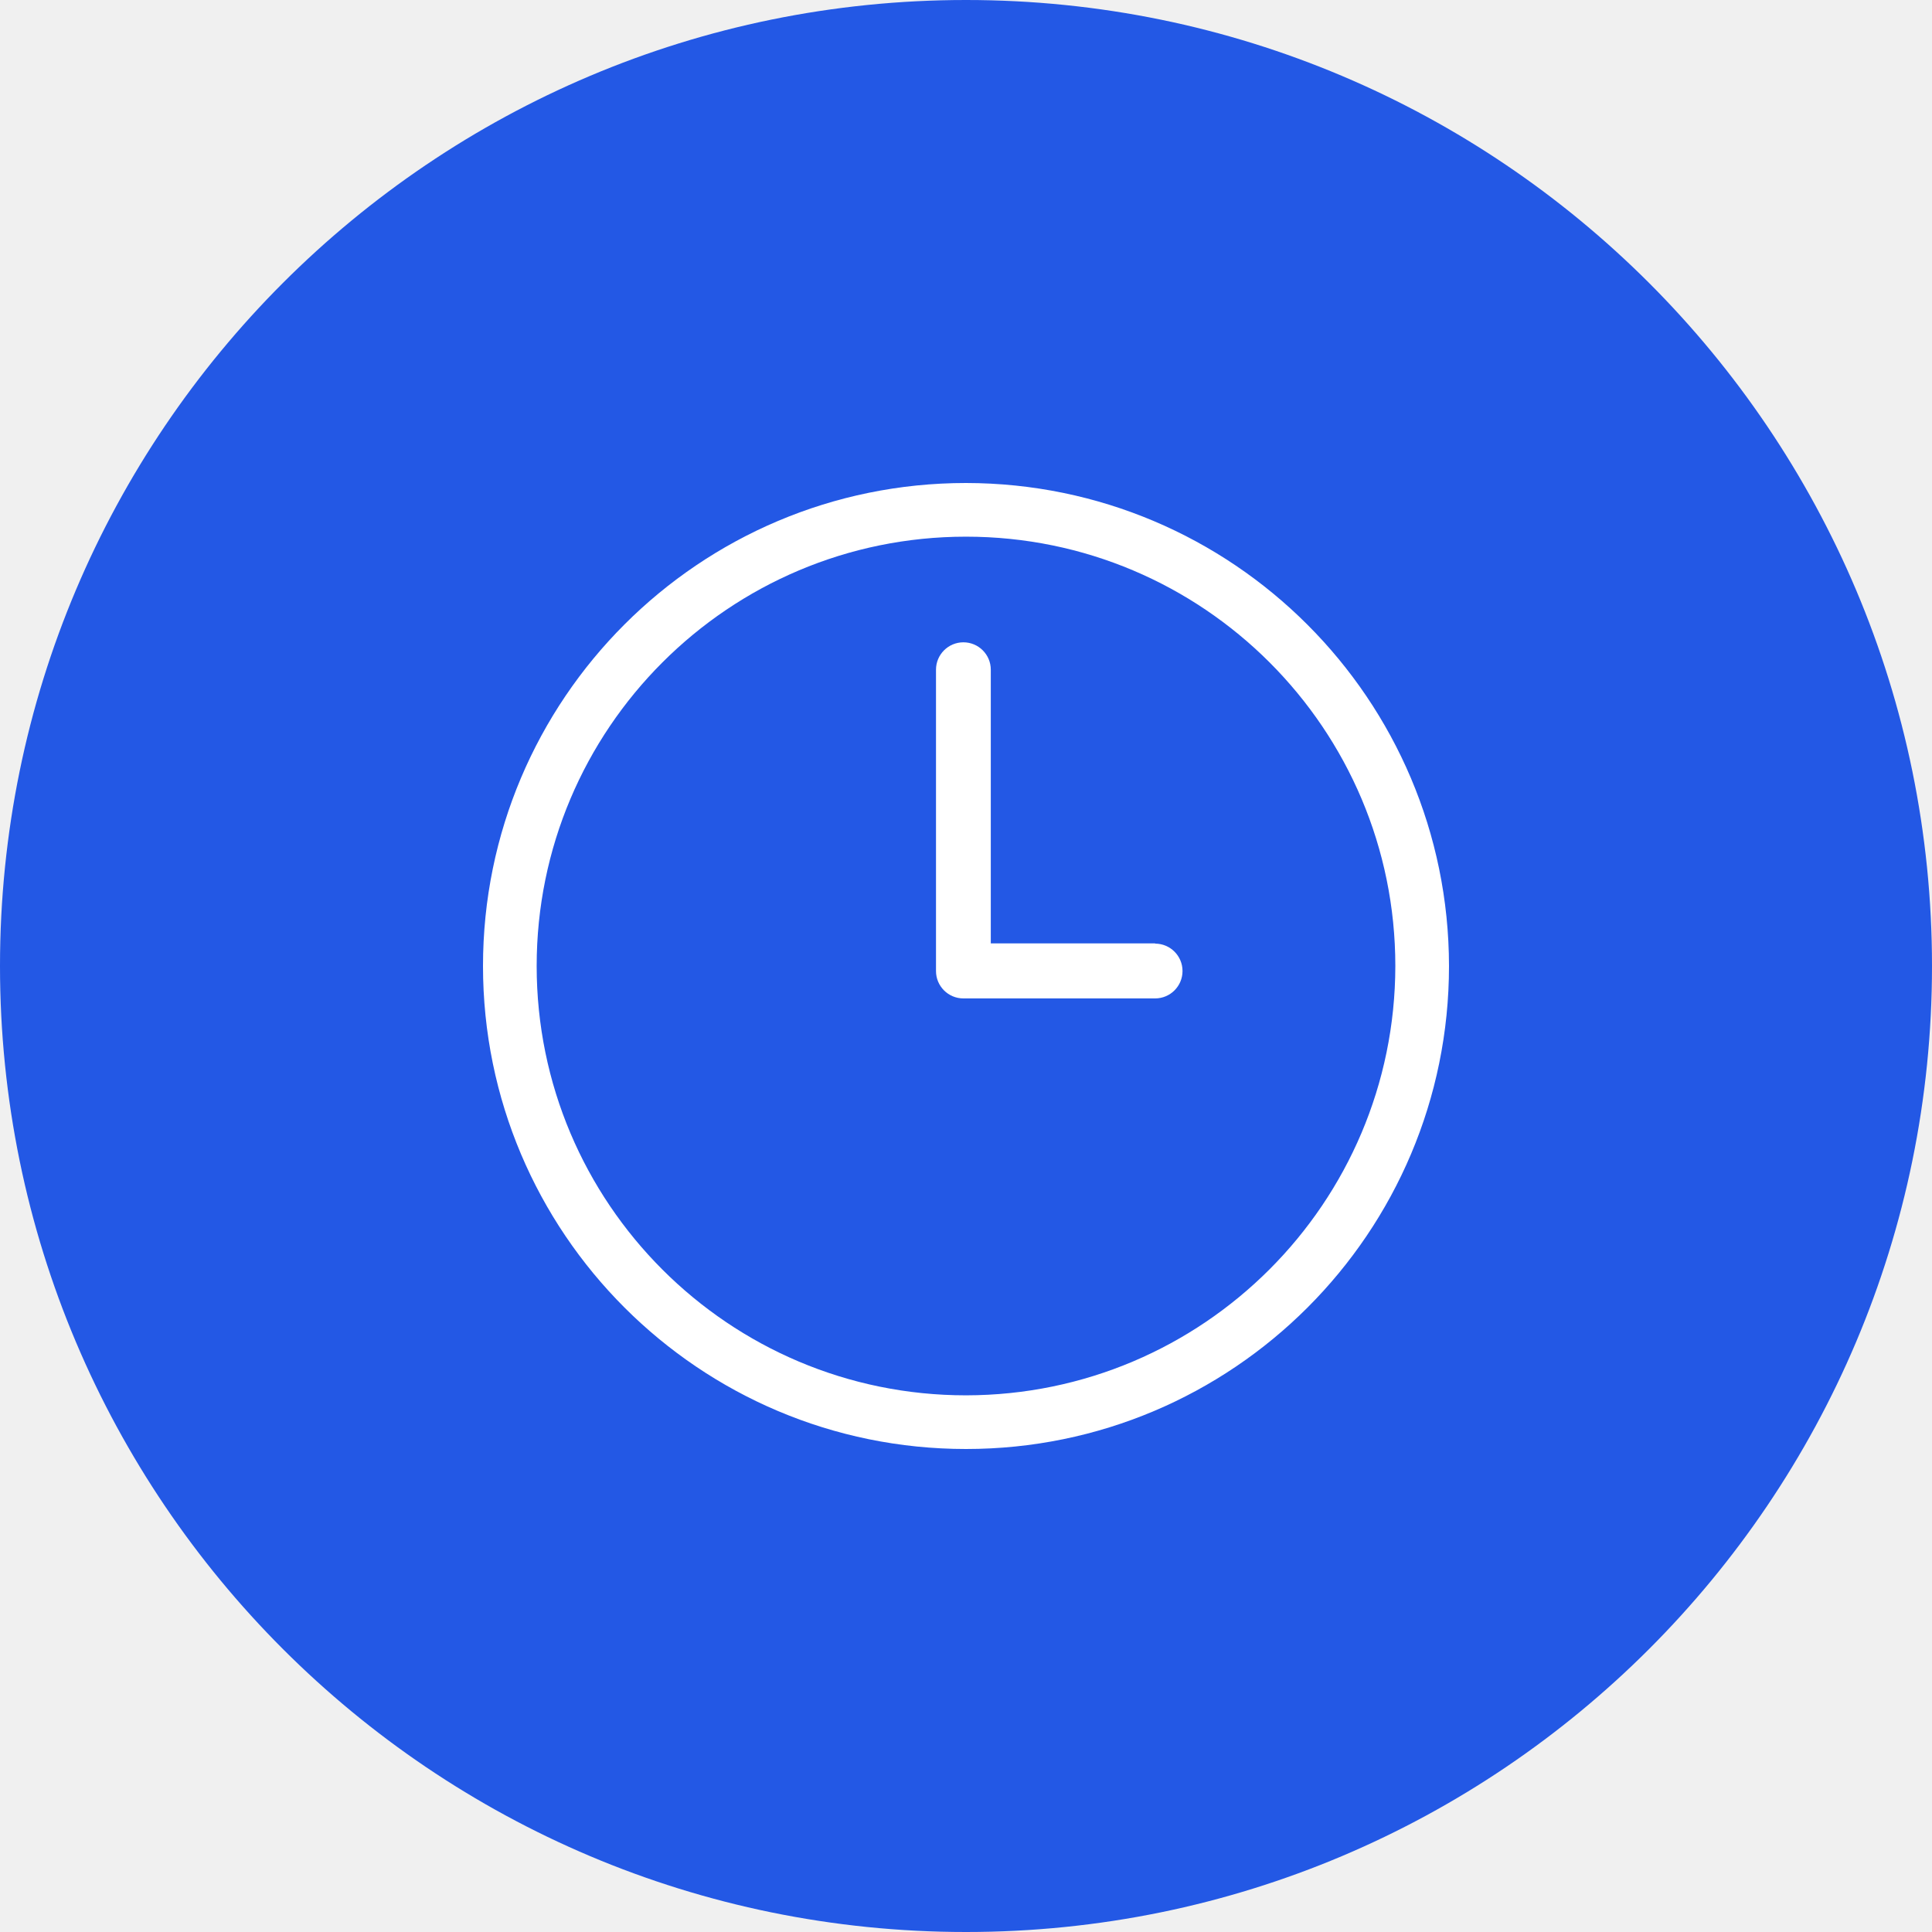
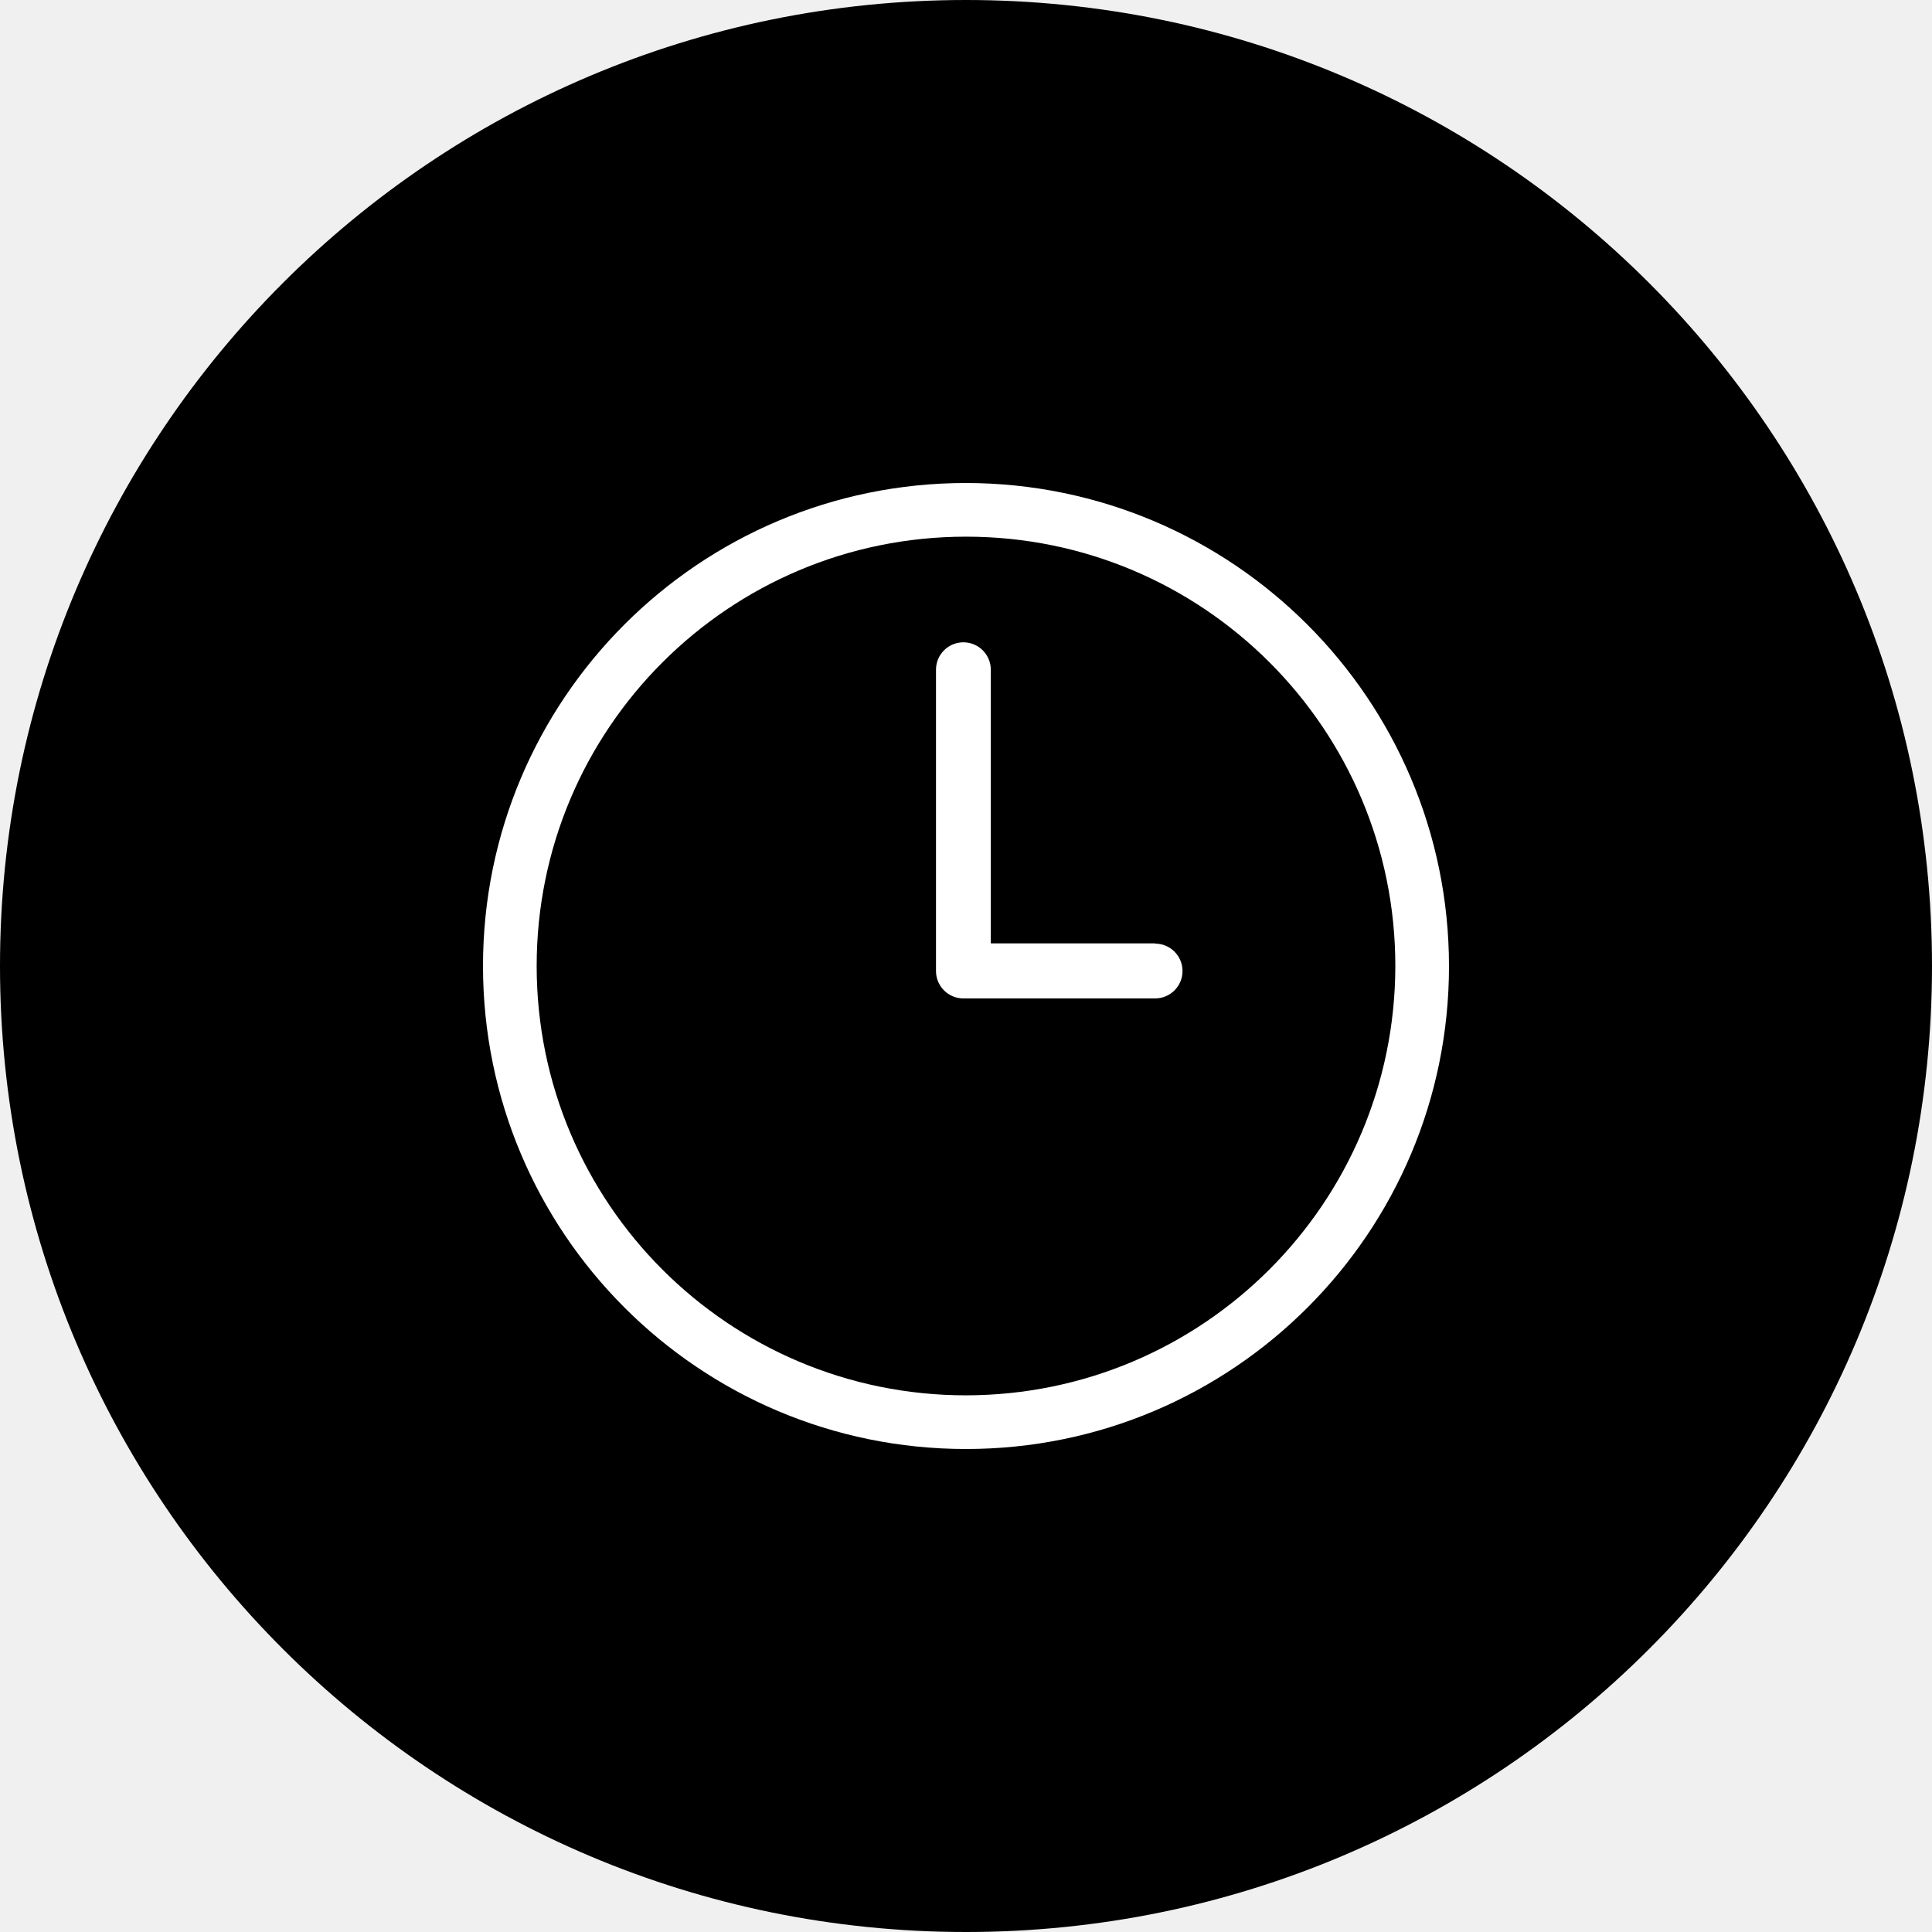
<svg xmlns="http://www.w3.org/2000/svg" width="36" height="36" viewBox="0 0 36 36">
  <g id="Auto_fresh_on" data-name="Auto fresh on" transform="translate(-1169 -198)">
-     <rect id="Rectangle_22" data-name="Rectangle 22" width="36" height="36" rx="18" transform="translate(1169 198)" fill="#2358e5" />
+     <rect id="Rectangle_22" data-name="Rectangle 22" width="36" height="36" rx="18" transform="translate(1169 198)" fill="#000000" />
    <g id="Clock" transform="translate(1173 202)">
      <path id="Path_784" data-name="Path 784" d="M14,5a9,9,0,1,0,9,9A9.01,9.01,0,0,0,14,5Zm0,17a8,8,0,1,1,8-8A8.009,8.009,0,0,1,14,22Z" fill="#fff" />
      <path id="Path_785" data-name="Path 785" d="M51.584,25.615H48.521v-5.1a.51.51,0,0,0-1.021,0v5.615a.51.51,0,0,0,.51.51h3.573a.51.51,0,1,0,0-1.021Z" transform="translate(-34.059 -12.036)" fill="#fff" />
    </g>
  </g>
</svg>
